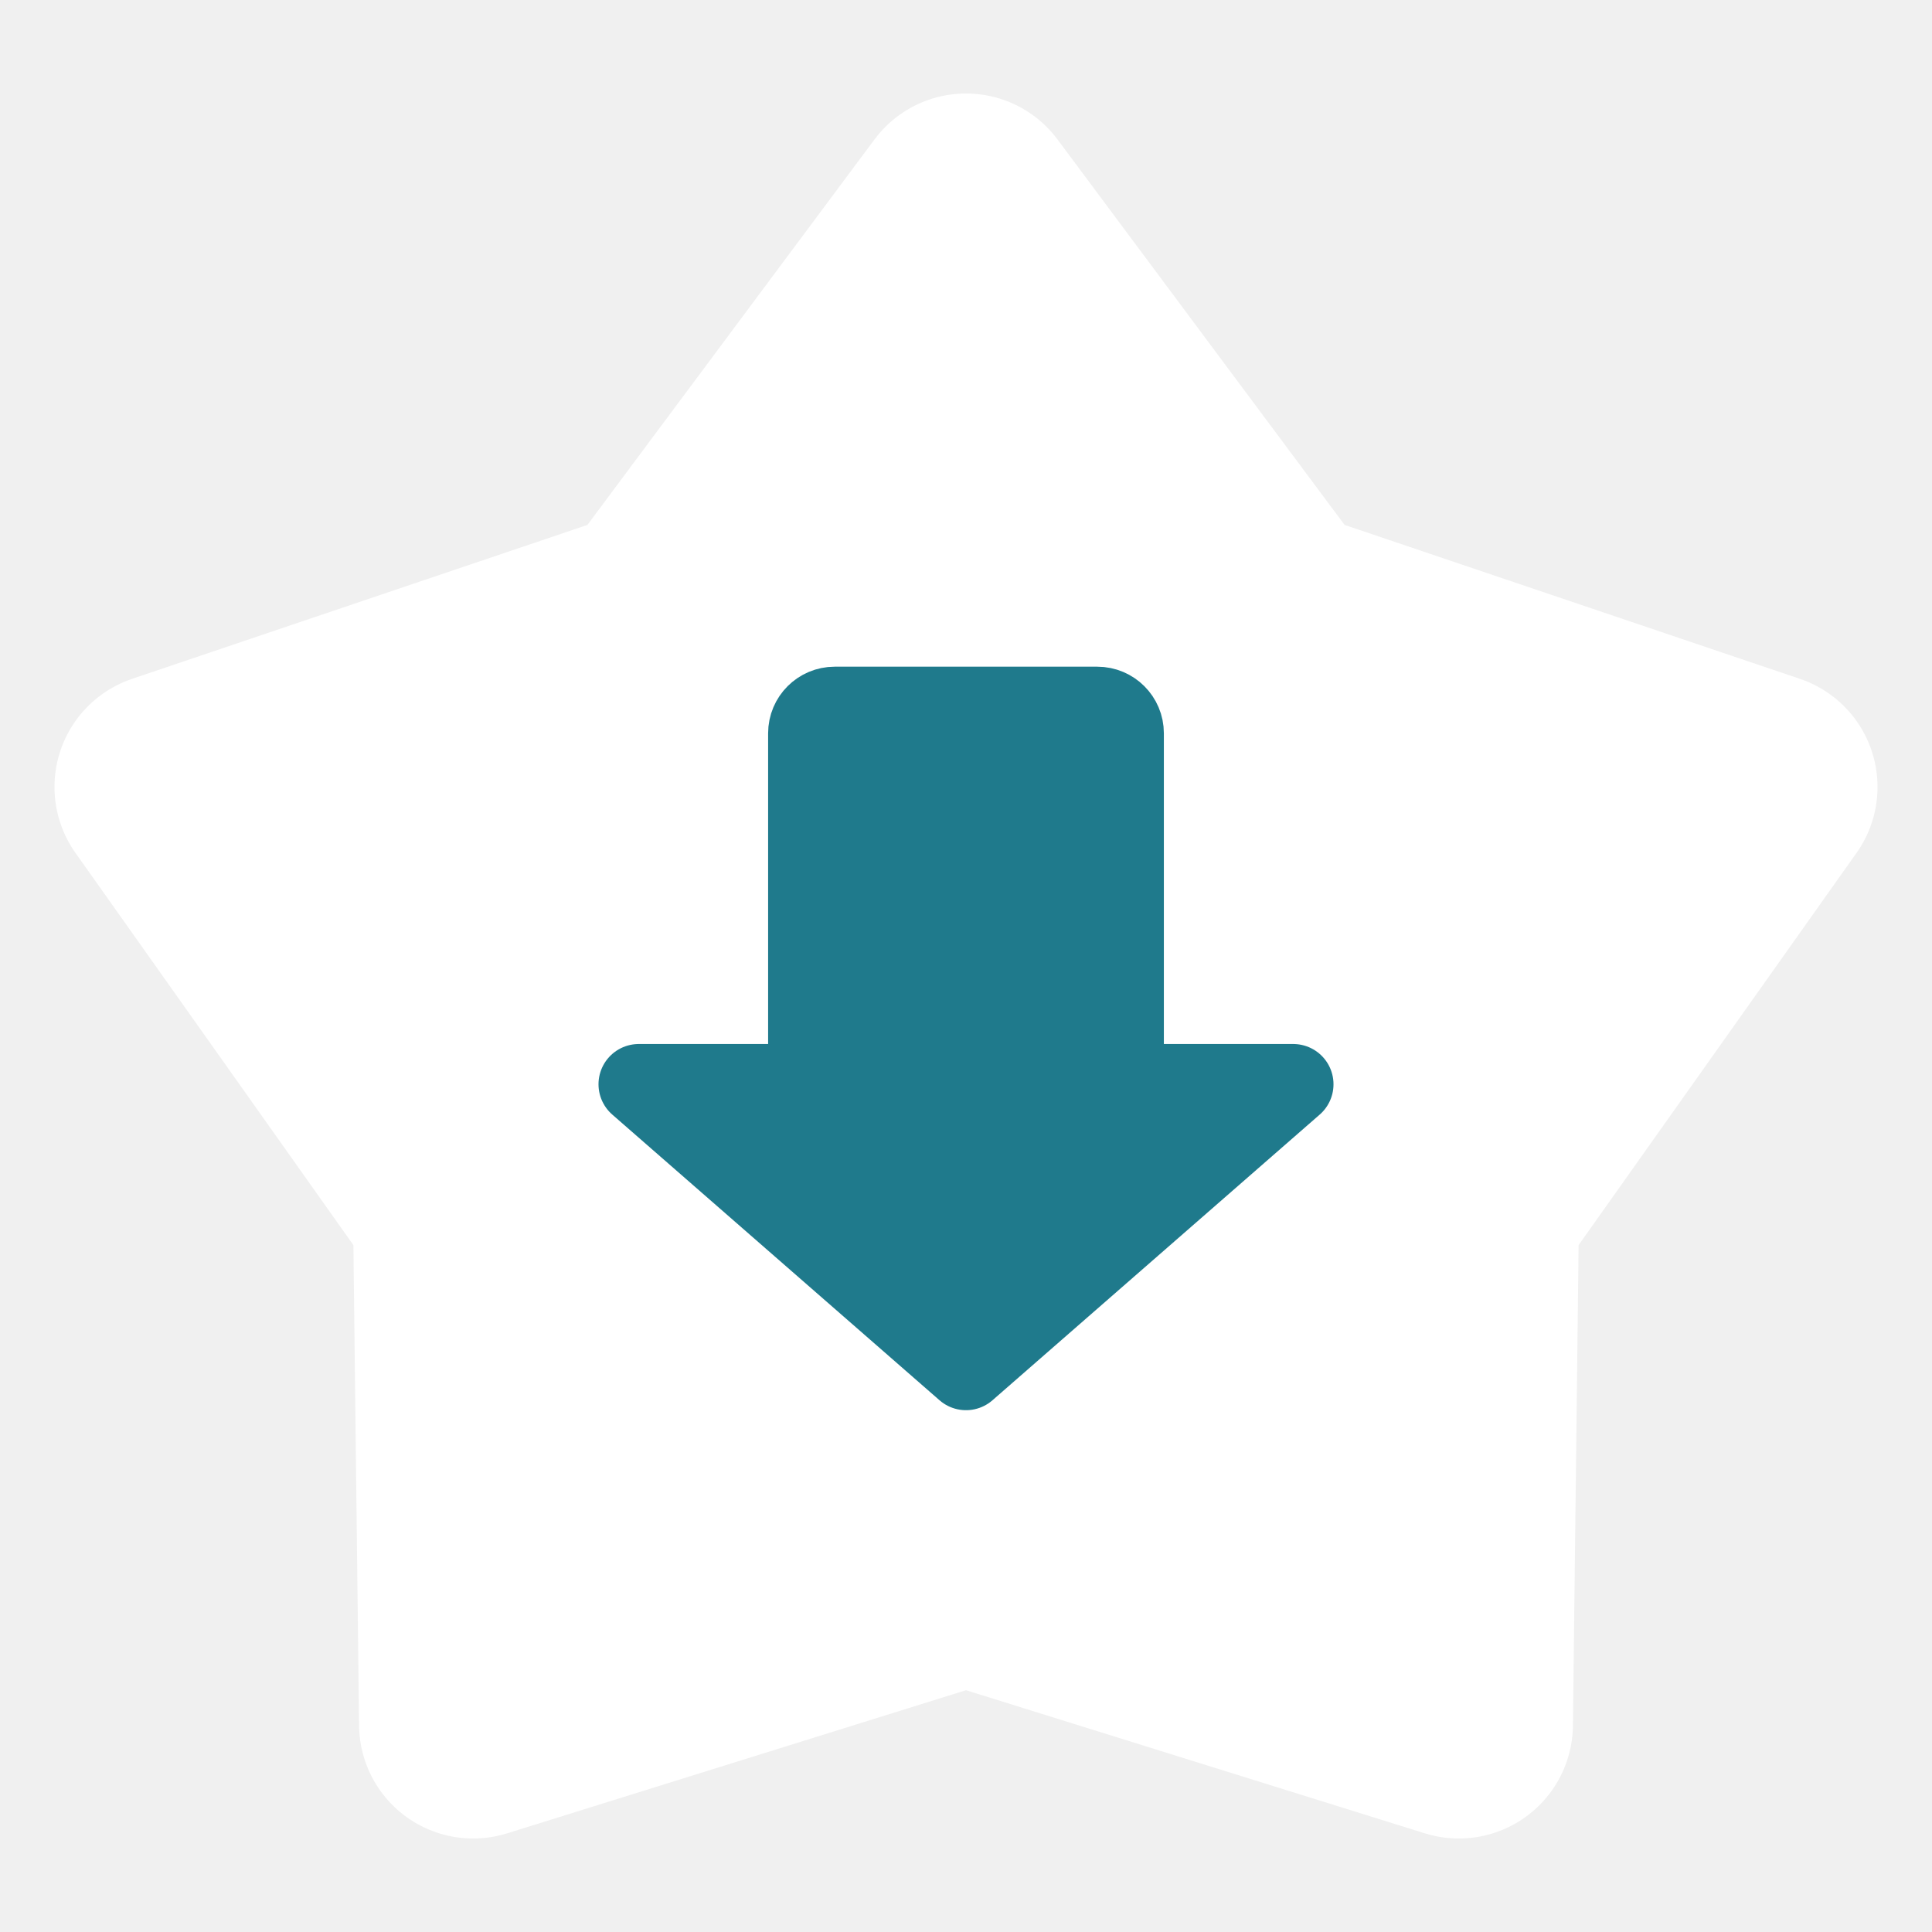
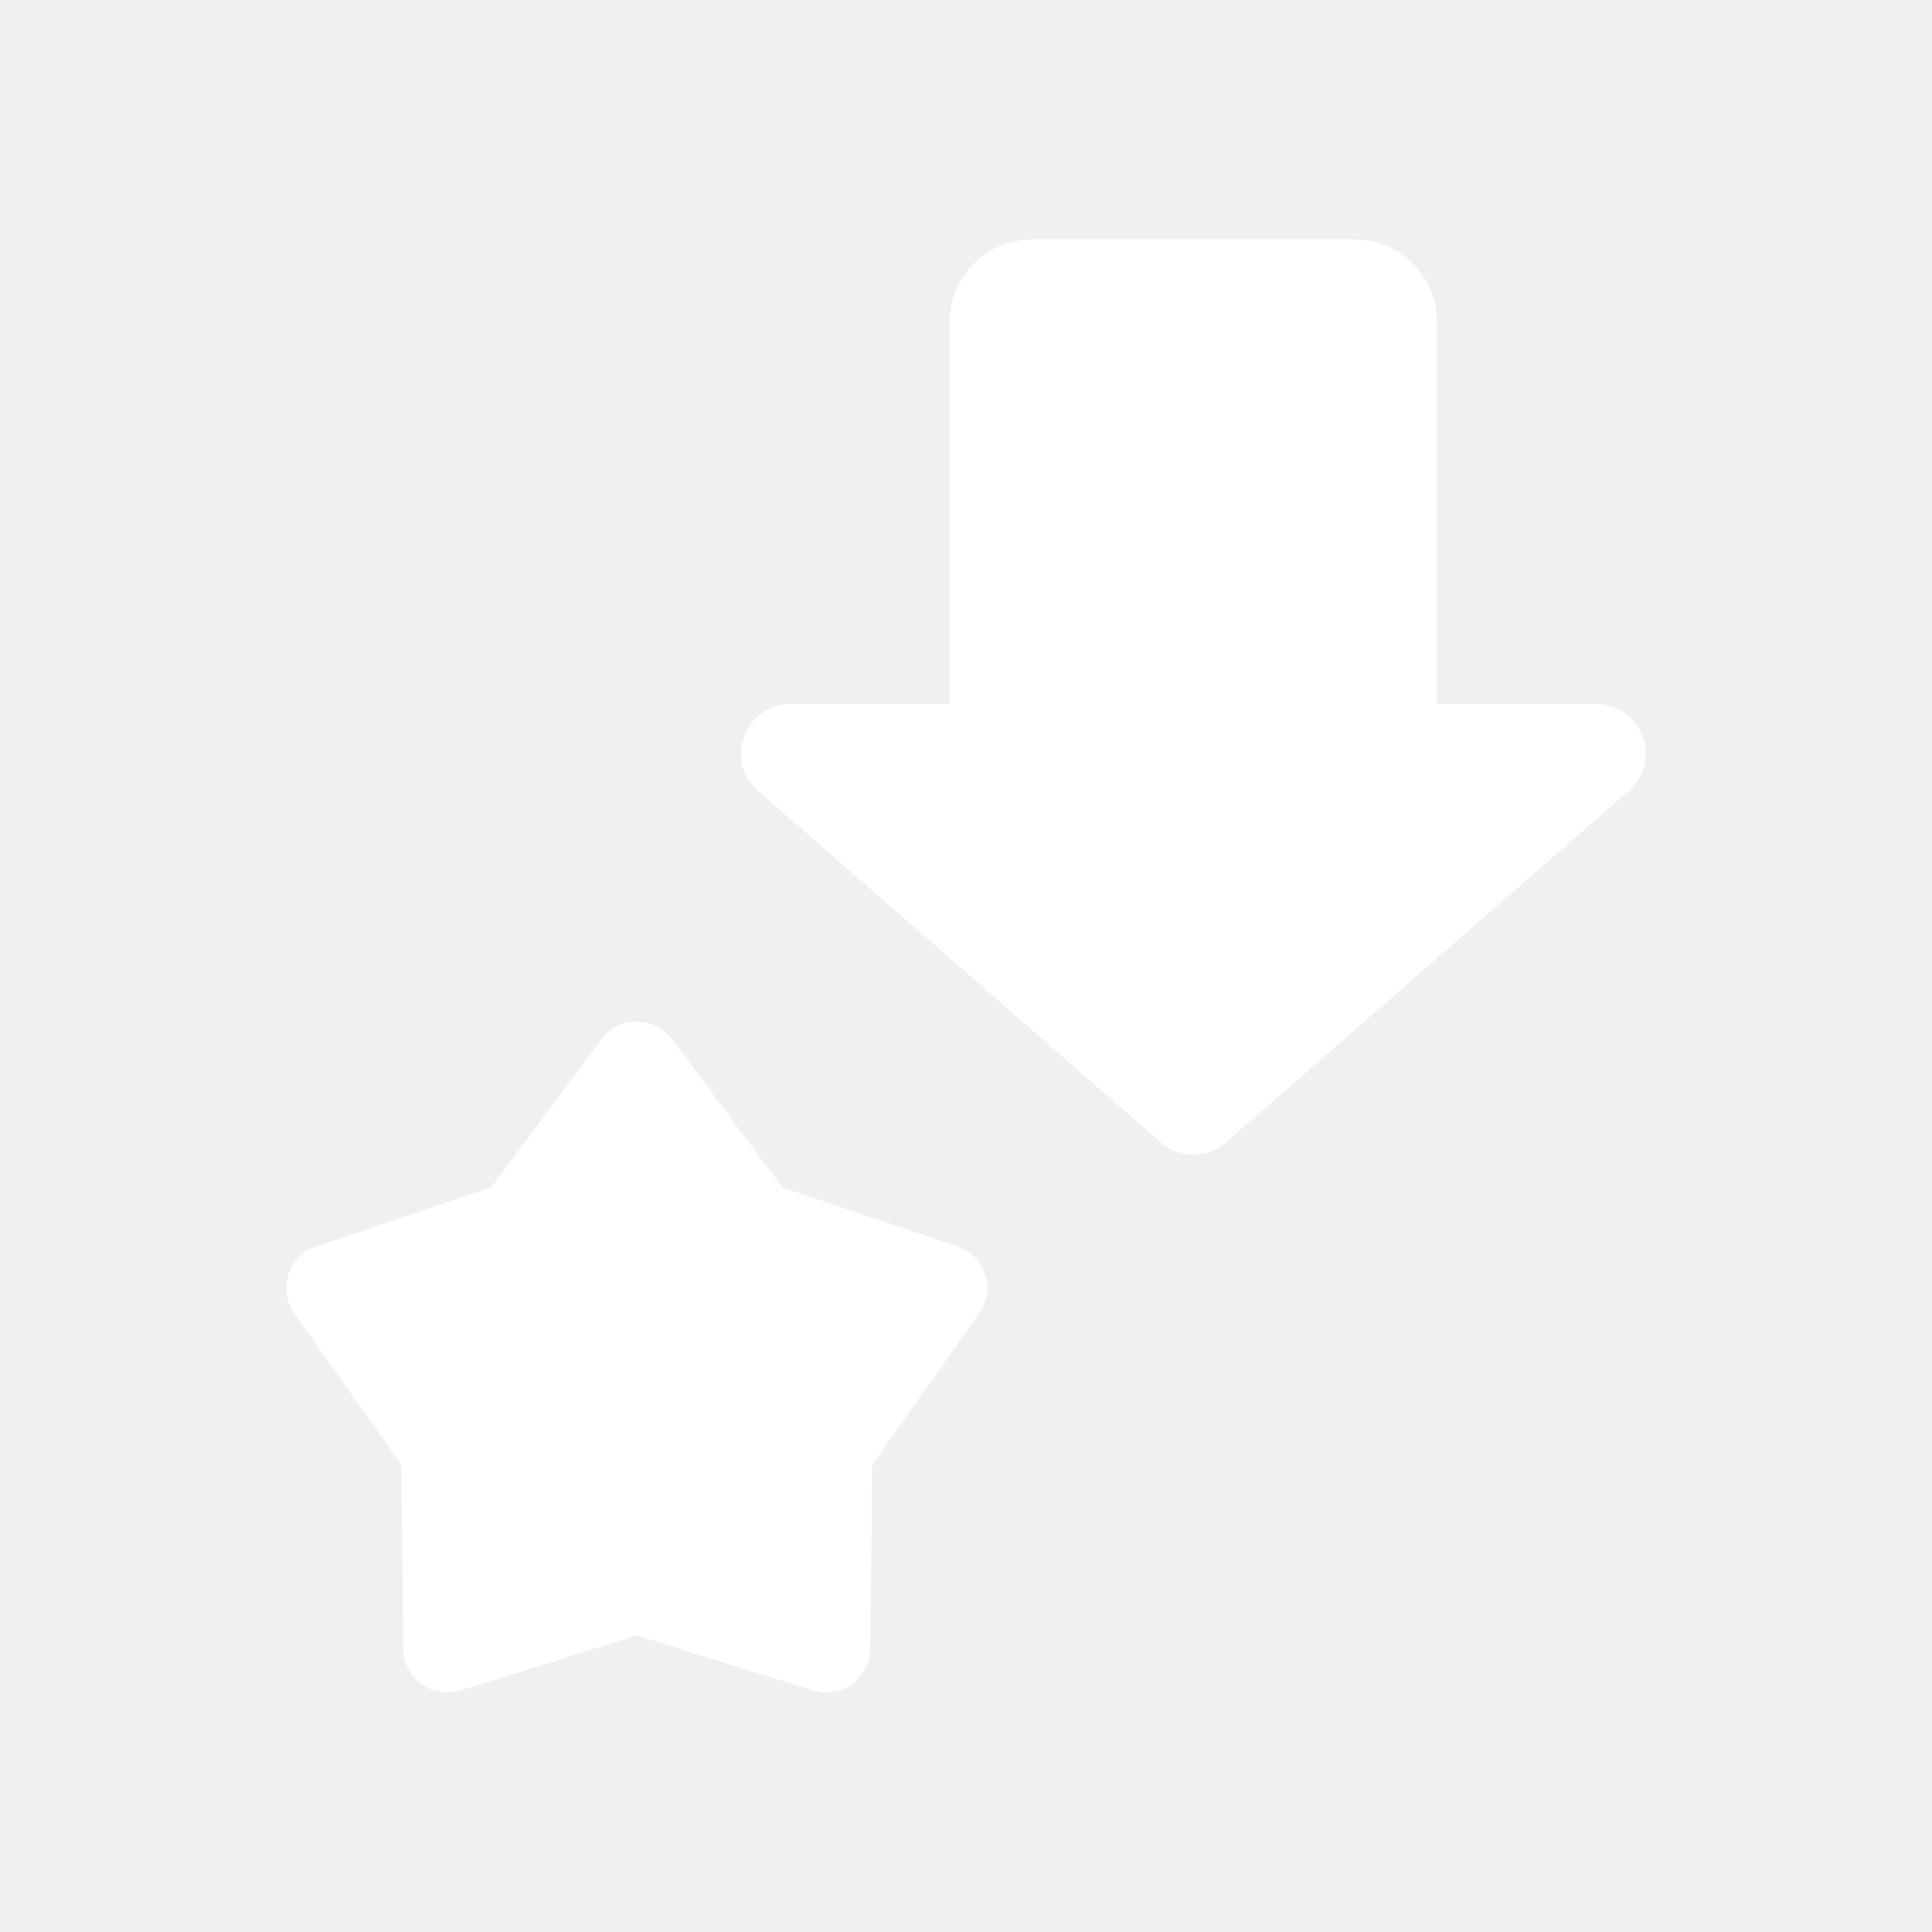
<svg xmlns="http://www.w3.org/2000/svg" width="120pt" height="120pt" viewBox="0 0 120 120" version="1.1" id="svg866">
  <defs id="defs861" />
-   <path style="fill:#ffffff;fill-opacity:1;stroke:#ffffff;stroke-width:19.23;stroke-linecap:round;stroke-linejoin:round;stroke-dasharray:none;stroke-opacity:1;paint-order:fill markers stroke" id="path1" d="M 25.165,-35.815 51.152,-0.923 92.367,13.009 67.212,48.506 66.698,92.01 25.165,79.055 -16.367,92.01 -16.881,48.506 -42.036,13.009 -0.821,-0.923 Z" transform="matrix(0.7370376,0,0,0.7370376,41.4521,39.29128)" />
-   <g id="g2" transform="matrix(1,0,0,-1,0,127.2175)">
-     <rect style="fill:#1f7a8c;fill-opacity:1;stroke:#1f7a8c;stroke-width:5;stroke-linecap:round;stroke-linejoin:round;stroke-dasharray:none;stroke-opacity:1" id="rect1" width="19.581" height="28.615" x="50.209" y="54.693" rx="1.635" />
-     <path style="fill:#1f7a8c;fill-opacity:1;stroke:#1f7a8c;stroke-width:5;stroke-linecap:round;stroke-linejoin:round;stroke-dasharray:none;stroke-opacity:1" d="M 39.674,59.872 H 80.326 L 60,42.128 Z" id="path2" />
+   <path style="fill:#ffffff;fill-opacity:1;stroke:#ffffff;stroke-width:19.23;stroke-linecap:round;stroke-linejoin:round;stroke-dasharray:none;stroke-opacity:1;paint-order:fill markers stroke" id="path1" d="M 25.165,-35.815 51.152,-0.923 92.367,13.009 67.212,48.506 66.698,92.01 25.165,79.055 -16.367,92.01 -16.881,48.506 -42.036,13.009 -0.821,-0.923 Z" transform="matrix(0.2834273,0,0,0.2834273,32.42036,76.32106)" />
+   <g id="g2" transform="matrix(1.230902,0,0,-1.230902,0.2686315,120.4964)" style="fill:#ffffff;fill-opacity:1;stroke:#ffffff;stroke-opacity:1">
+     <rect style="fill:#ffffff;fill-opacity:1;stroke:#ffffff;stroke-width:5;stroke-linecap:round;stroke-linejoin:round;stroke-dasharray:none;stroke-opacity:1" id="rect1" width="19.581" height="28.615" x="50.209" y="54.693" rx="1.635" />
+     <path style="fill:#ffffff;fill-opacity:1;stroke:#ffffff;stroke-width:5;stroke-linecap:round;stroke-linejoin:round;stroke-dasharray:none;stroke-opacity:1" d="M 39.674,59.872 H 80.326 L 60,42.128 Z" id="path2" />
  </g>
</svg>
